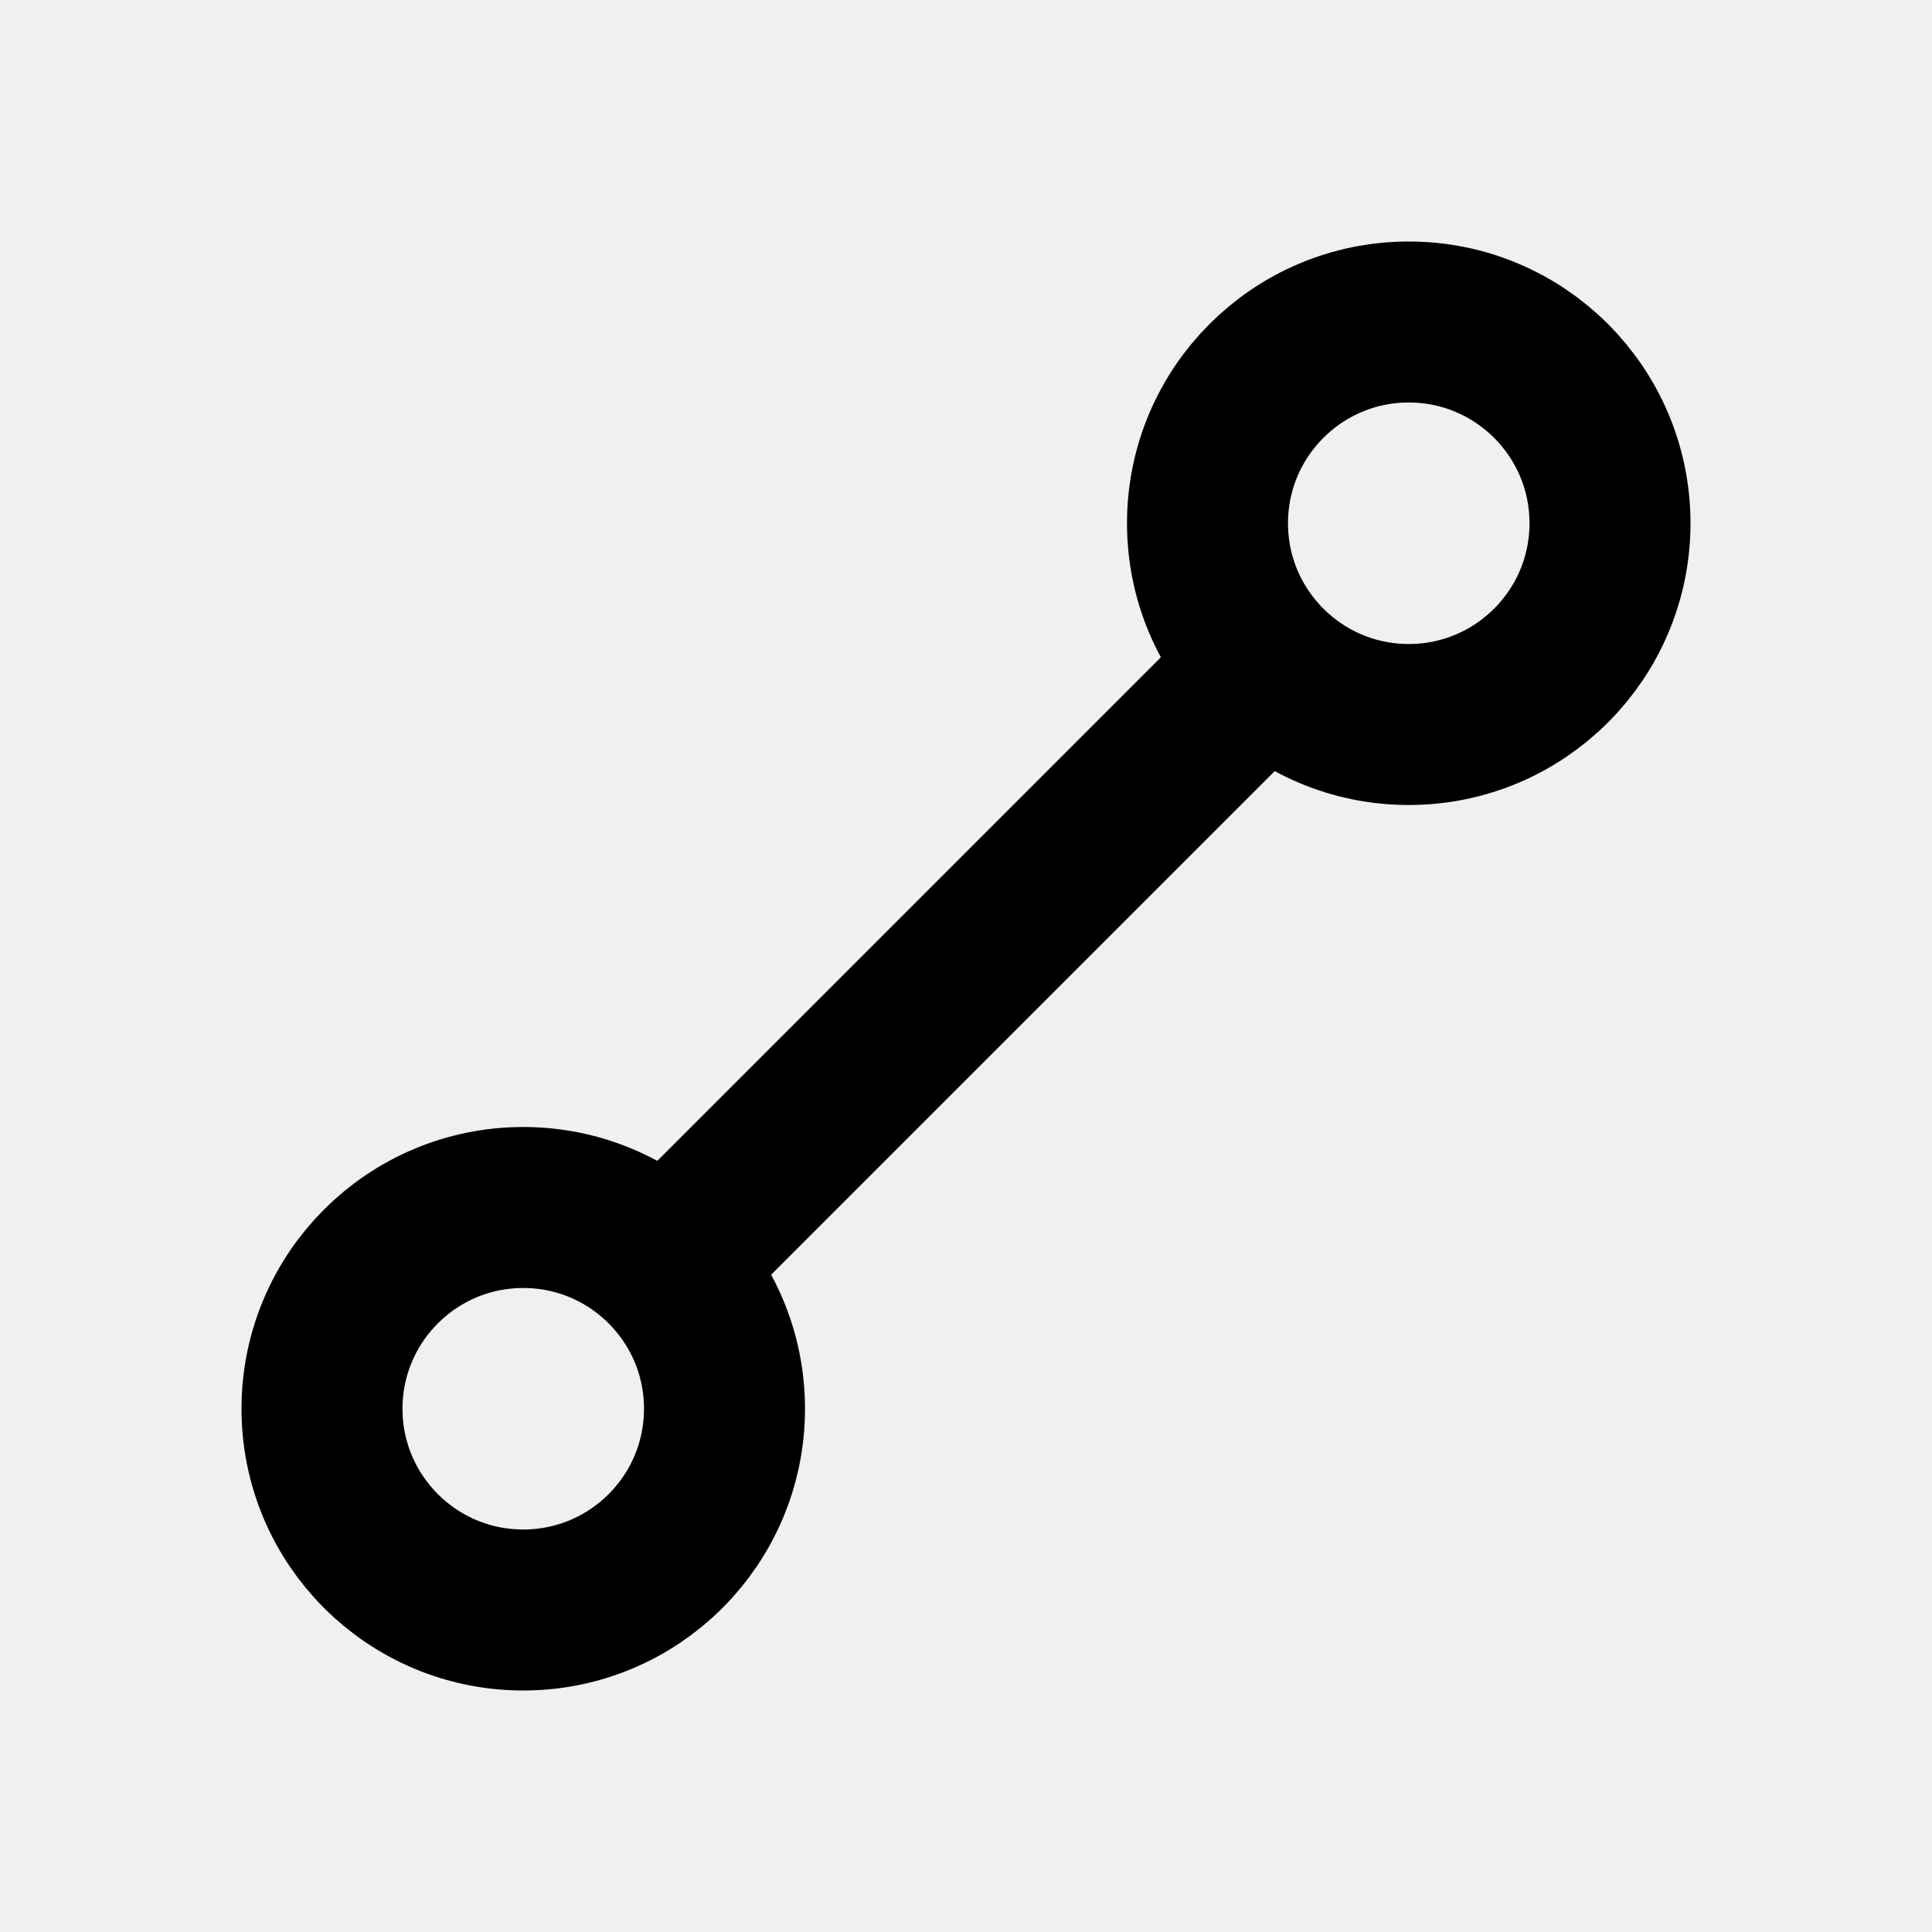
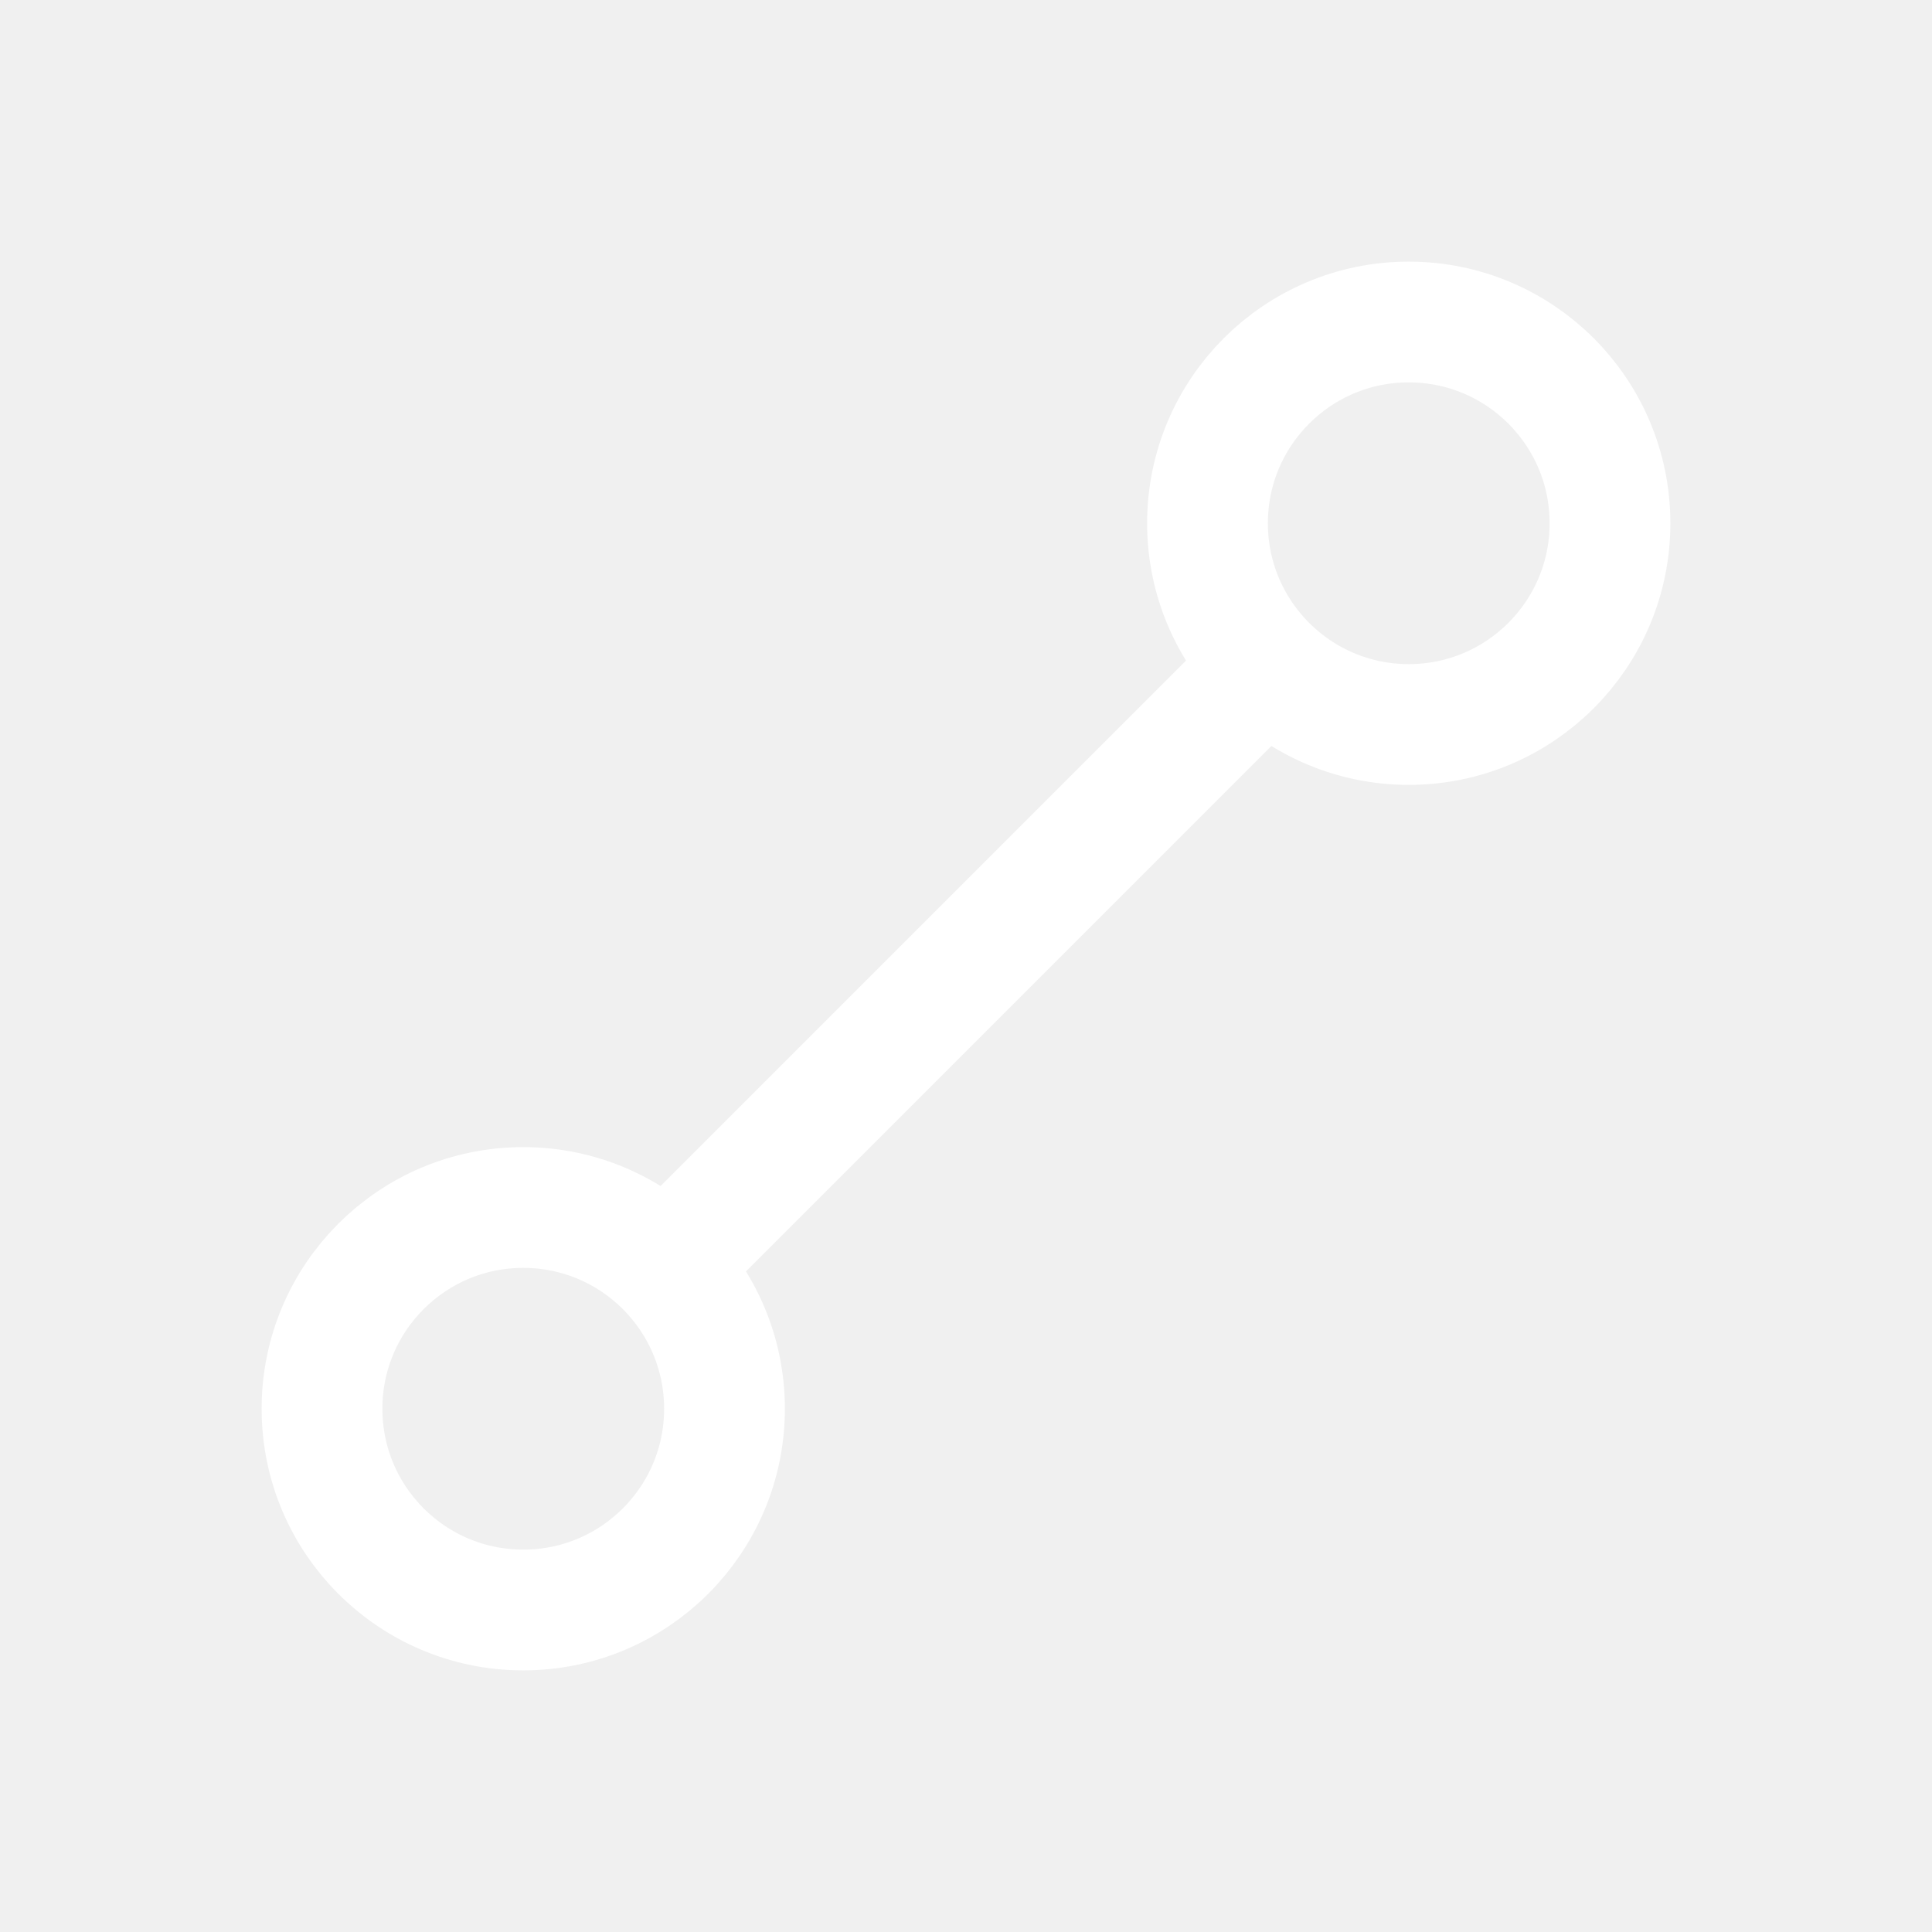
- <svg xmlns="http://www.w3.org/2000/svg" width="24" height="24" viewBox="0 0 24 24" fill="none" stroke="currentColor" stroke-width="2" stroke-linecap="round" stroke-linejoin="round" class="icon icon-tabler icons-tabler-outline icon-tabler-connection">
+ <svg xmlns="http://www.w3.org/2000/svg" width="24" height="24" viewBox="0 0 24 24" fill="none" stroke="#ffffff" stroke-width="1.5" stroke-linecap="round" stroke-linejoin="round" class="icon icon-tabler icons-tabler-outline icon-tabler-connection">
  <path stroke="none" d="M0 0h24v24H0z" fill="none" />
  <path d="M15 6.5a2.5 2.5 0 1 0 5 0a2.5 2.5 0 1 0 -5 0" />
  <path d="M4 17.5a2.5 2.5 0 1 0 5 0a2.5 2.5 0 1 0 -5 0" />
  <path d="M8.5 15.5l7 -7" />
</svg>
